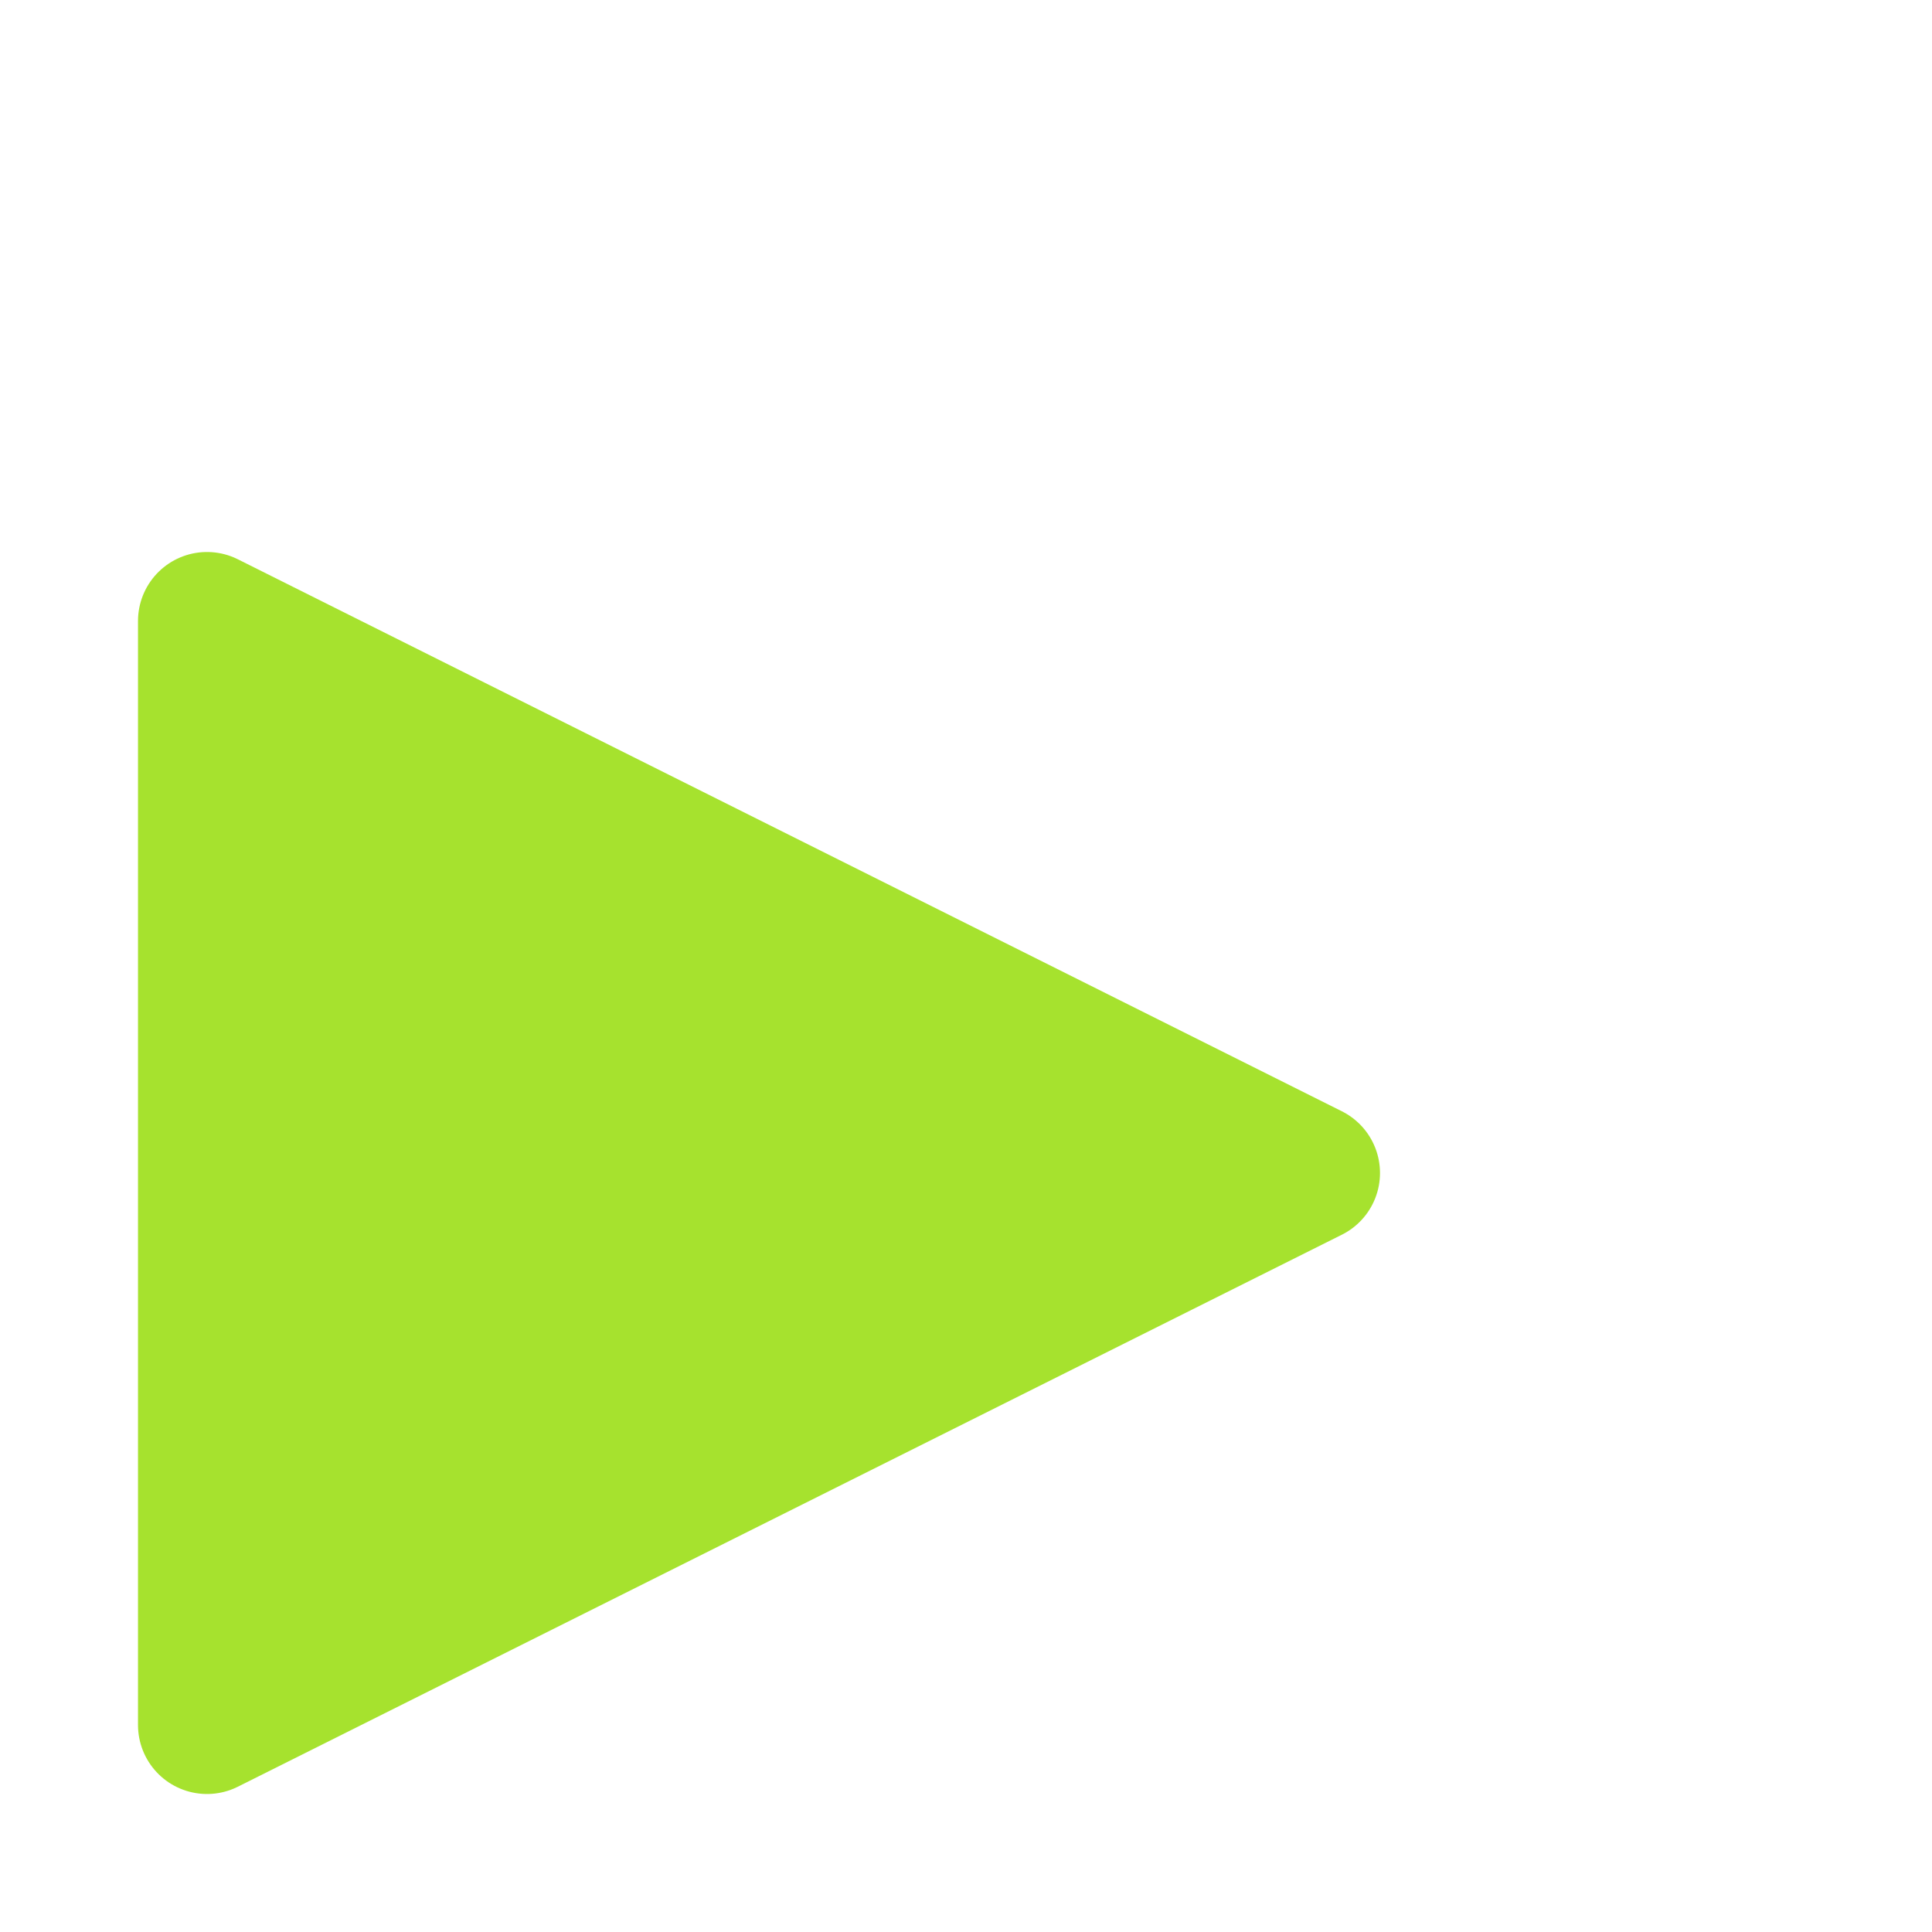
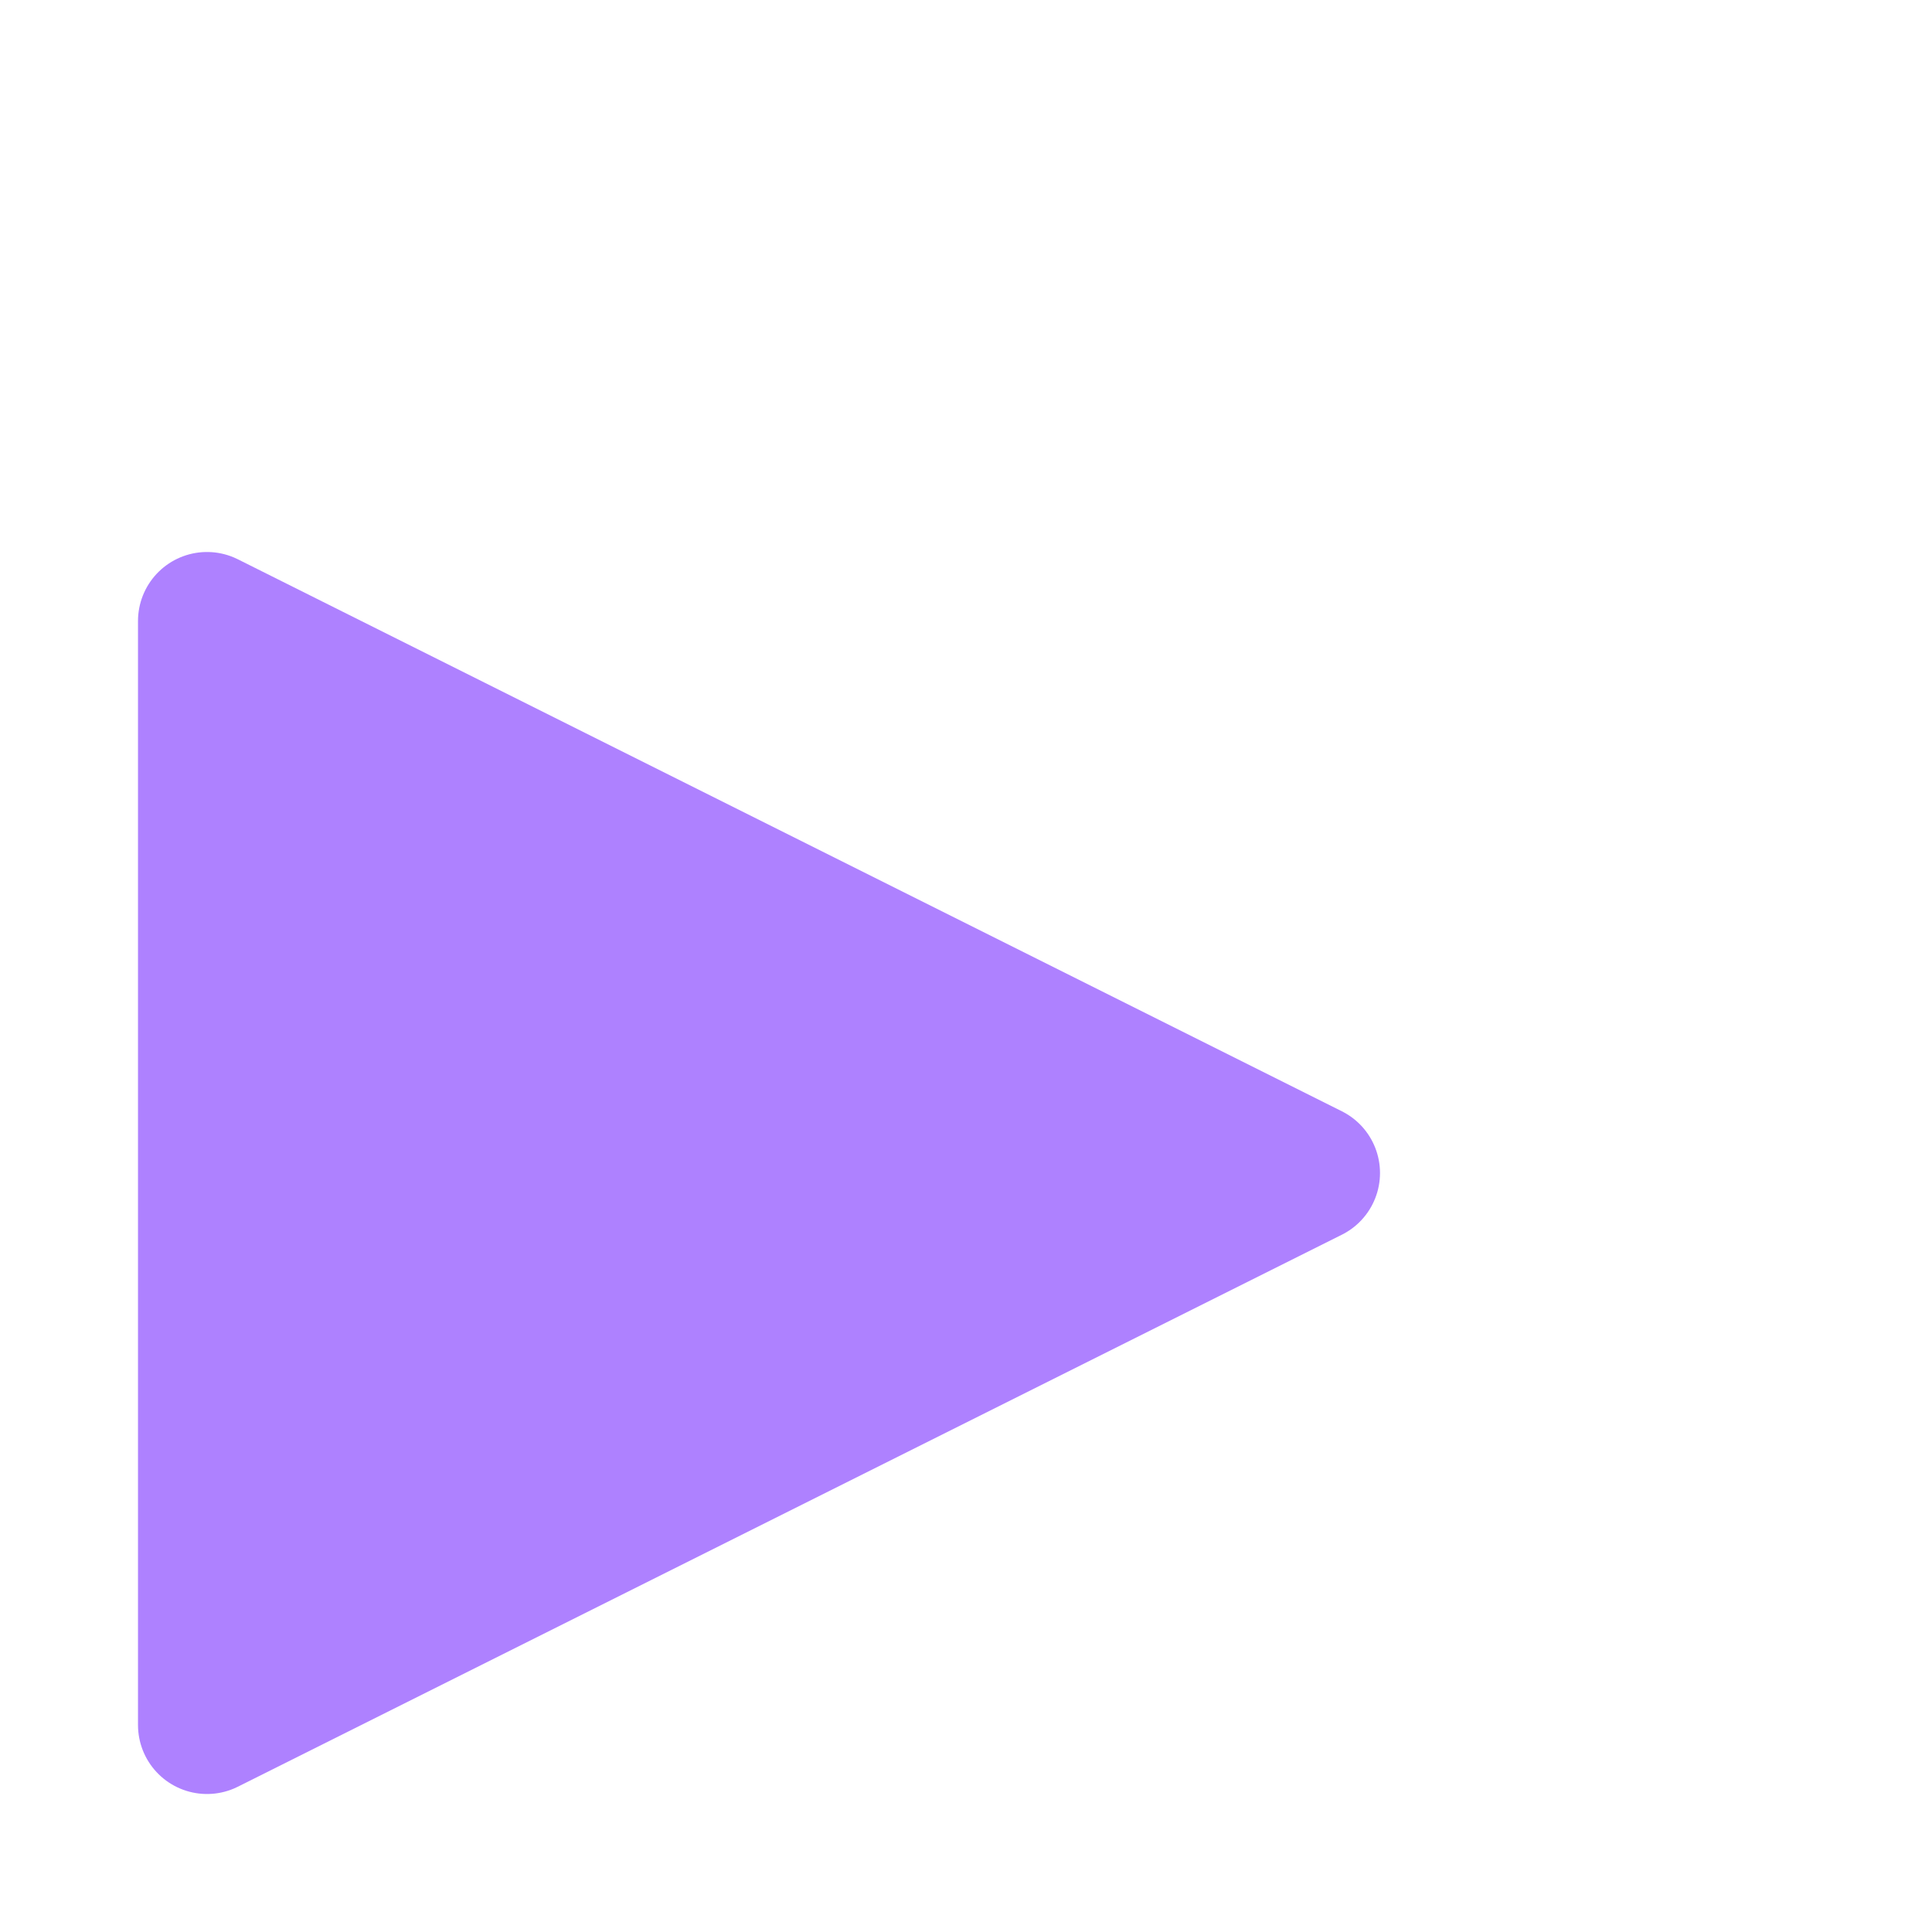
<svg xmlns="http://www.w3.org/2000/svg" width="100%" height="100%" viewBox="0 0 14 14" version="1.1" xml:space="preserve" style="fill-rule:evenodd;clip-rule:evenodd;stroke-linecap:round;stroke-linejoin:round;stroke-miterlimit:1.5;">
  <g transform="matrix(0.8,0,0,0.8,-0.1,2.9)">
-     <path d="M2,2L12,7L2,12L2,2Z" style="fill:rgb(166,226,46);stroke:rgb(166,226,46);stroke-width:1.25px;" />
+     <path d="M2,2L12,7L2,12L2,2Z" style="fill:rgb(174,129,255);stroke:rgb(174,129,255);stroke-width:1.25px;" />
  </g>
</svg>
